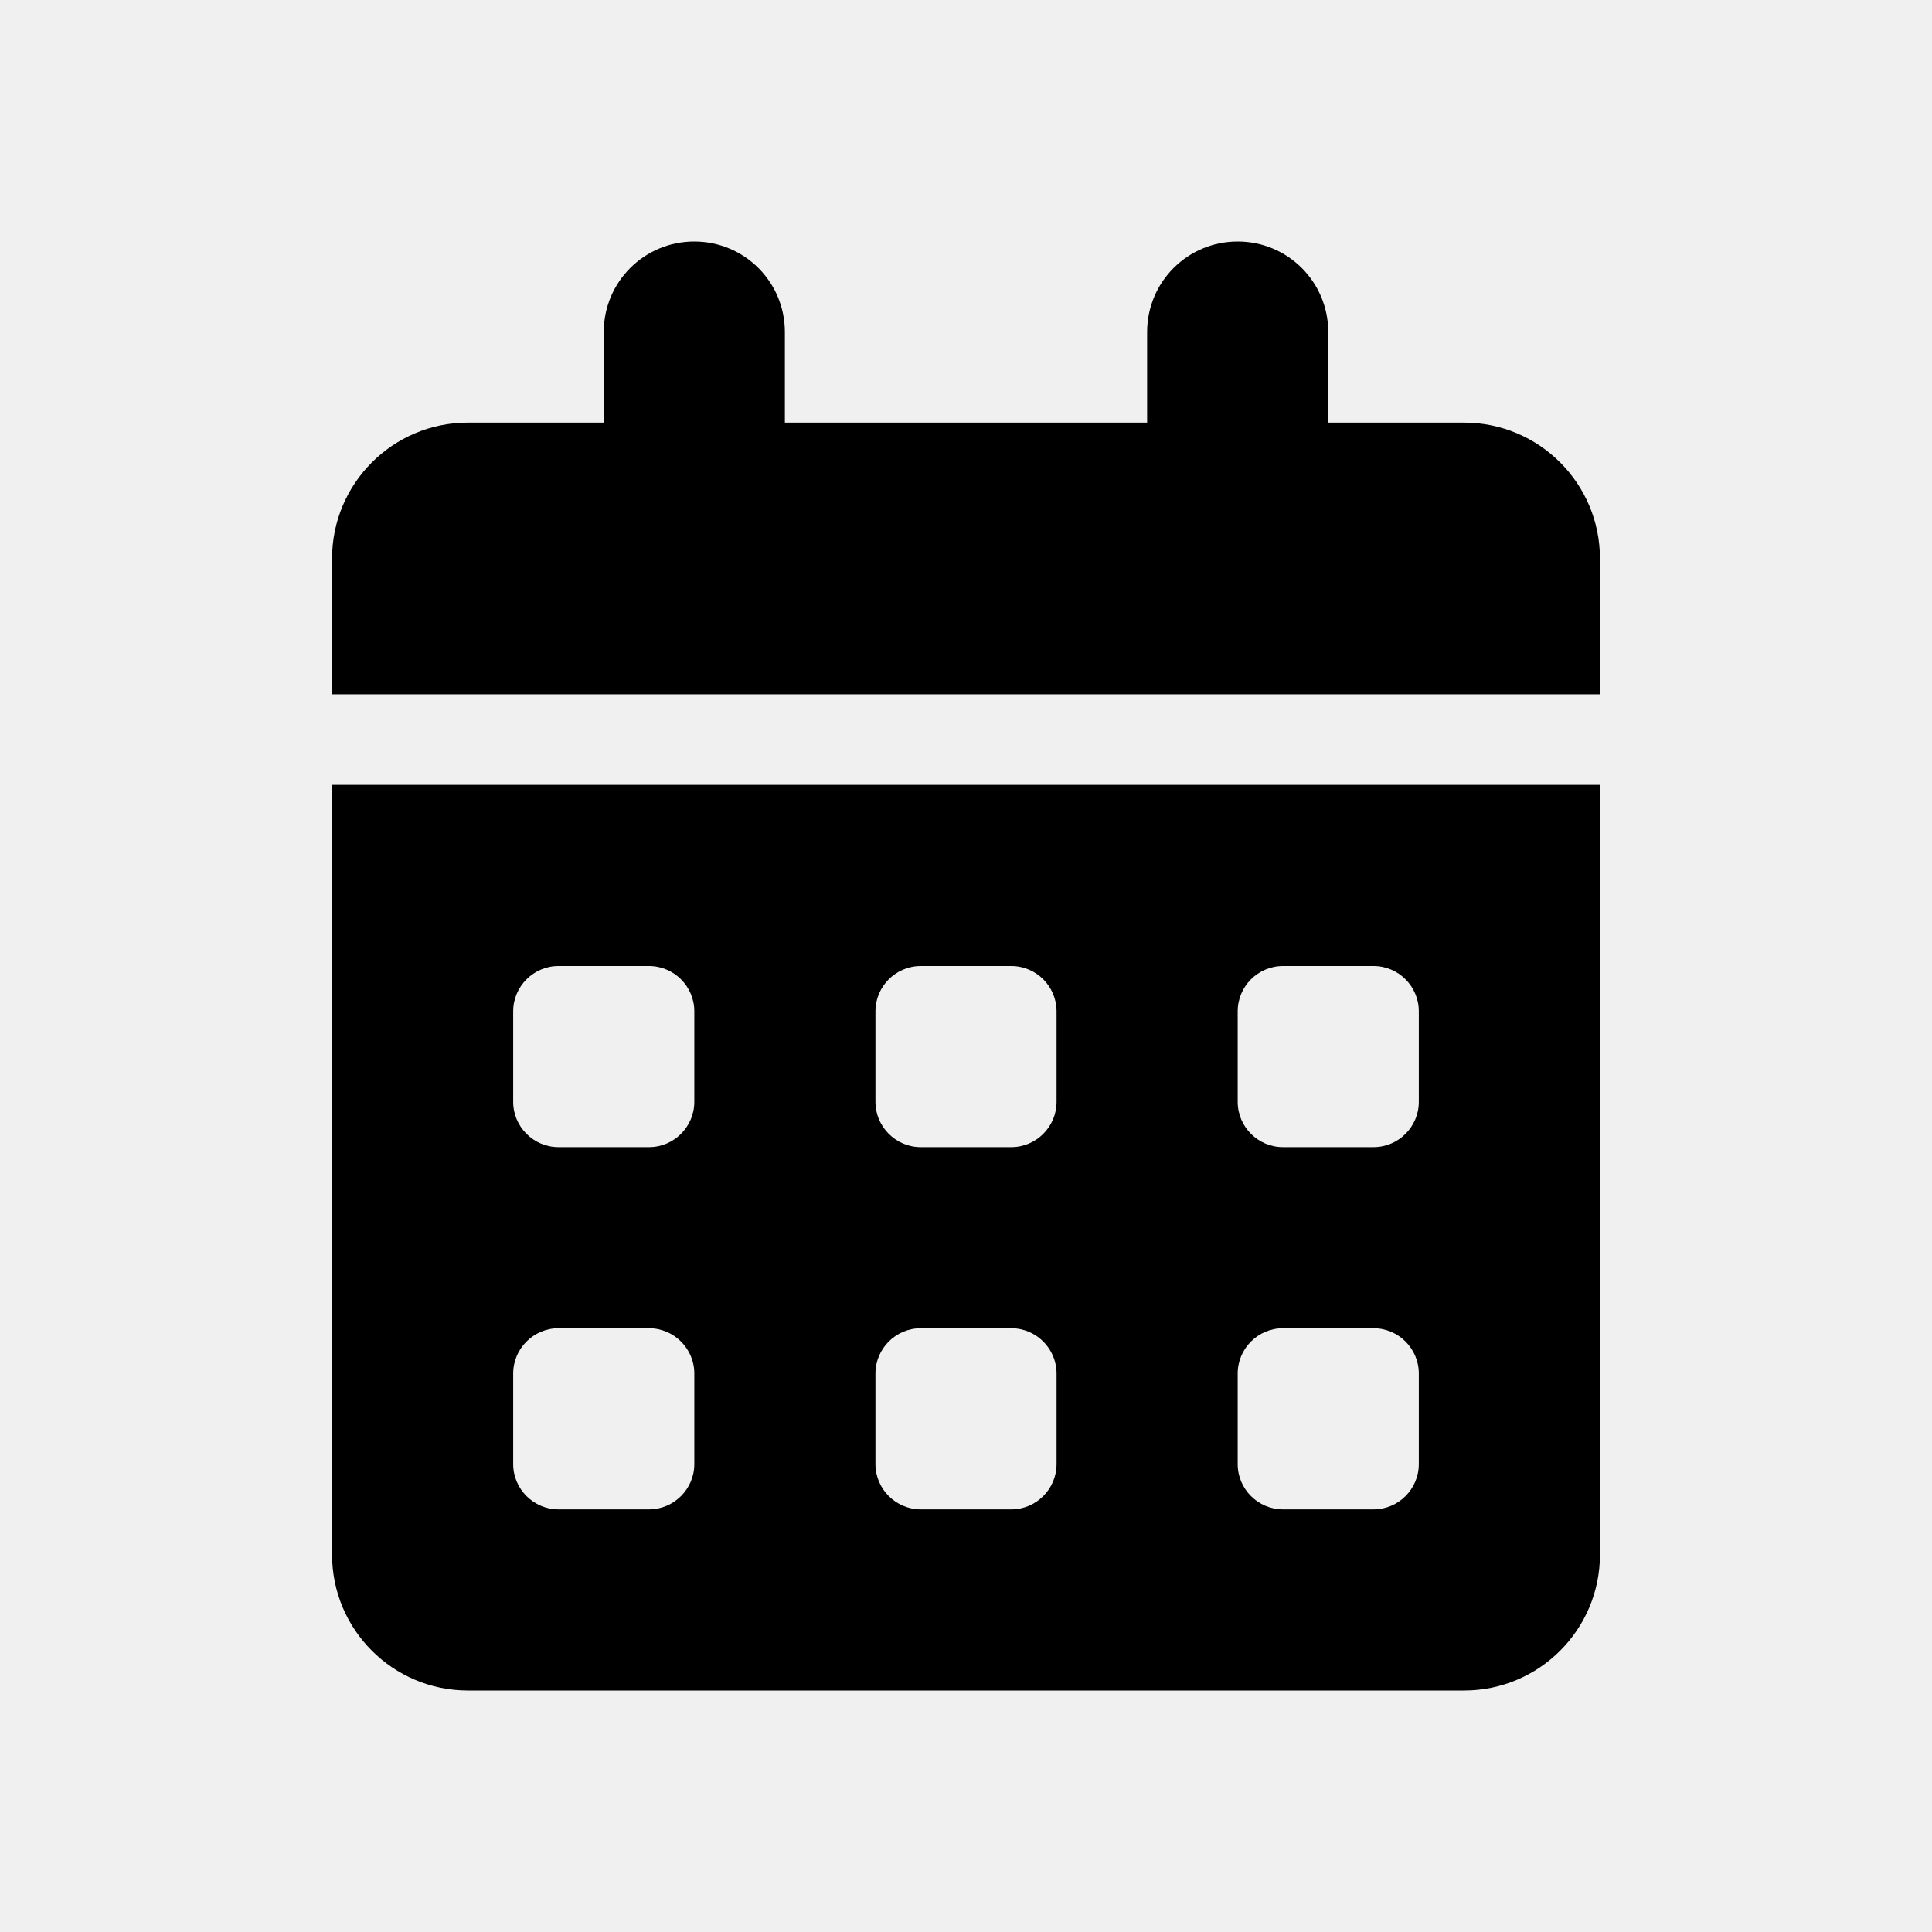
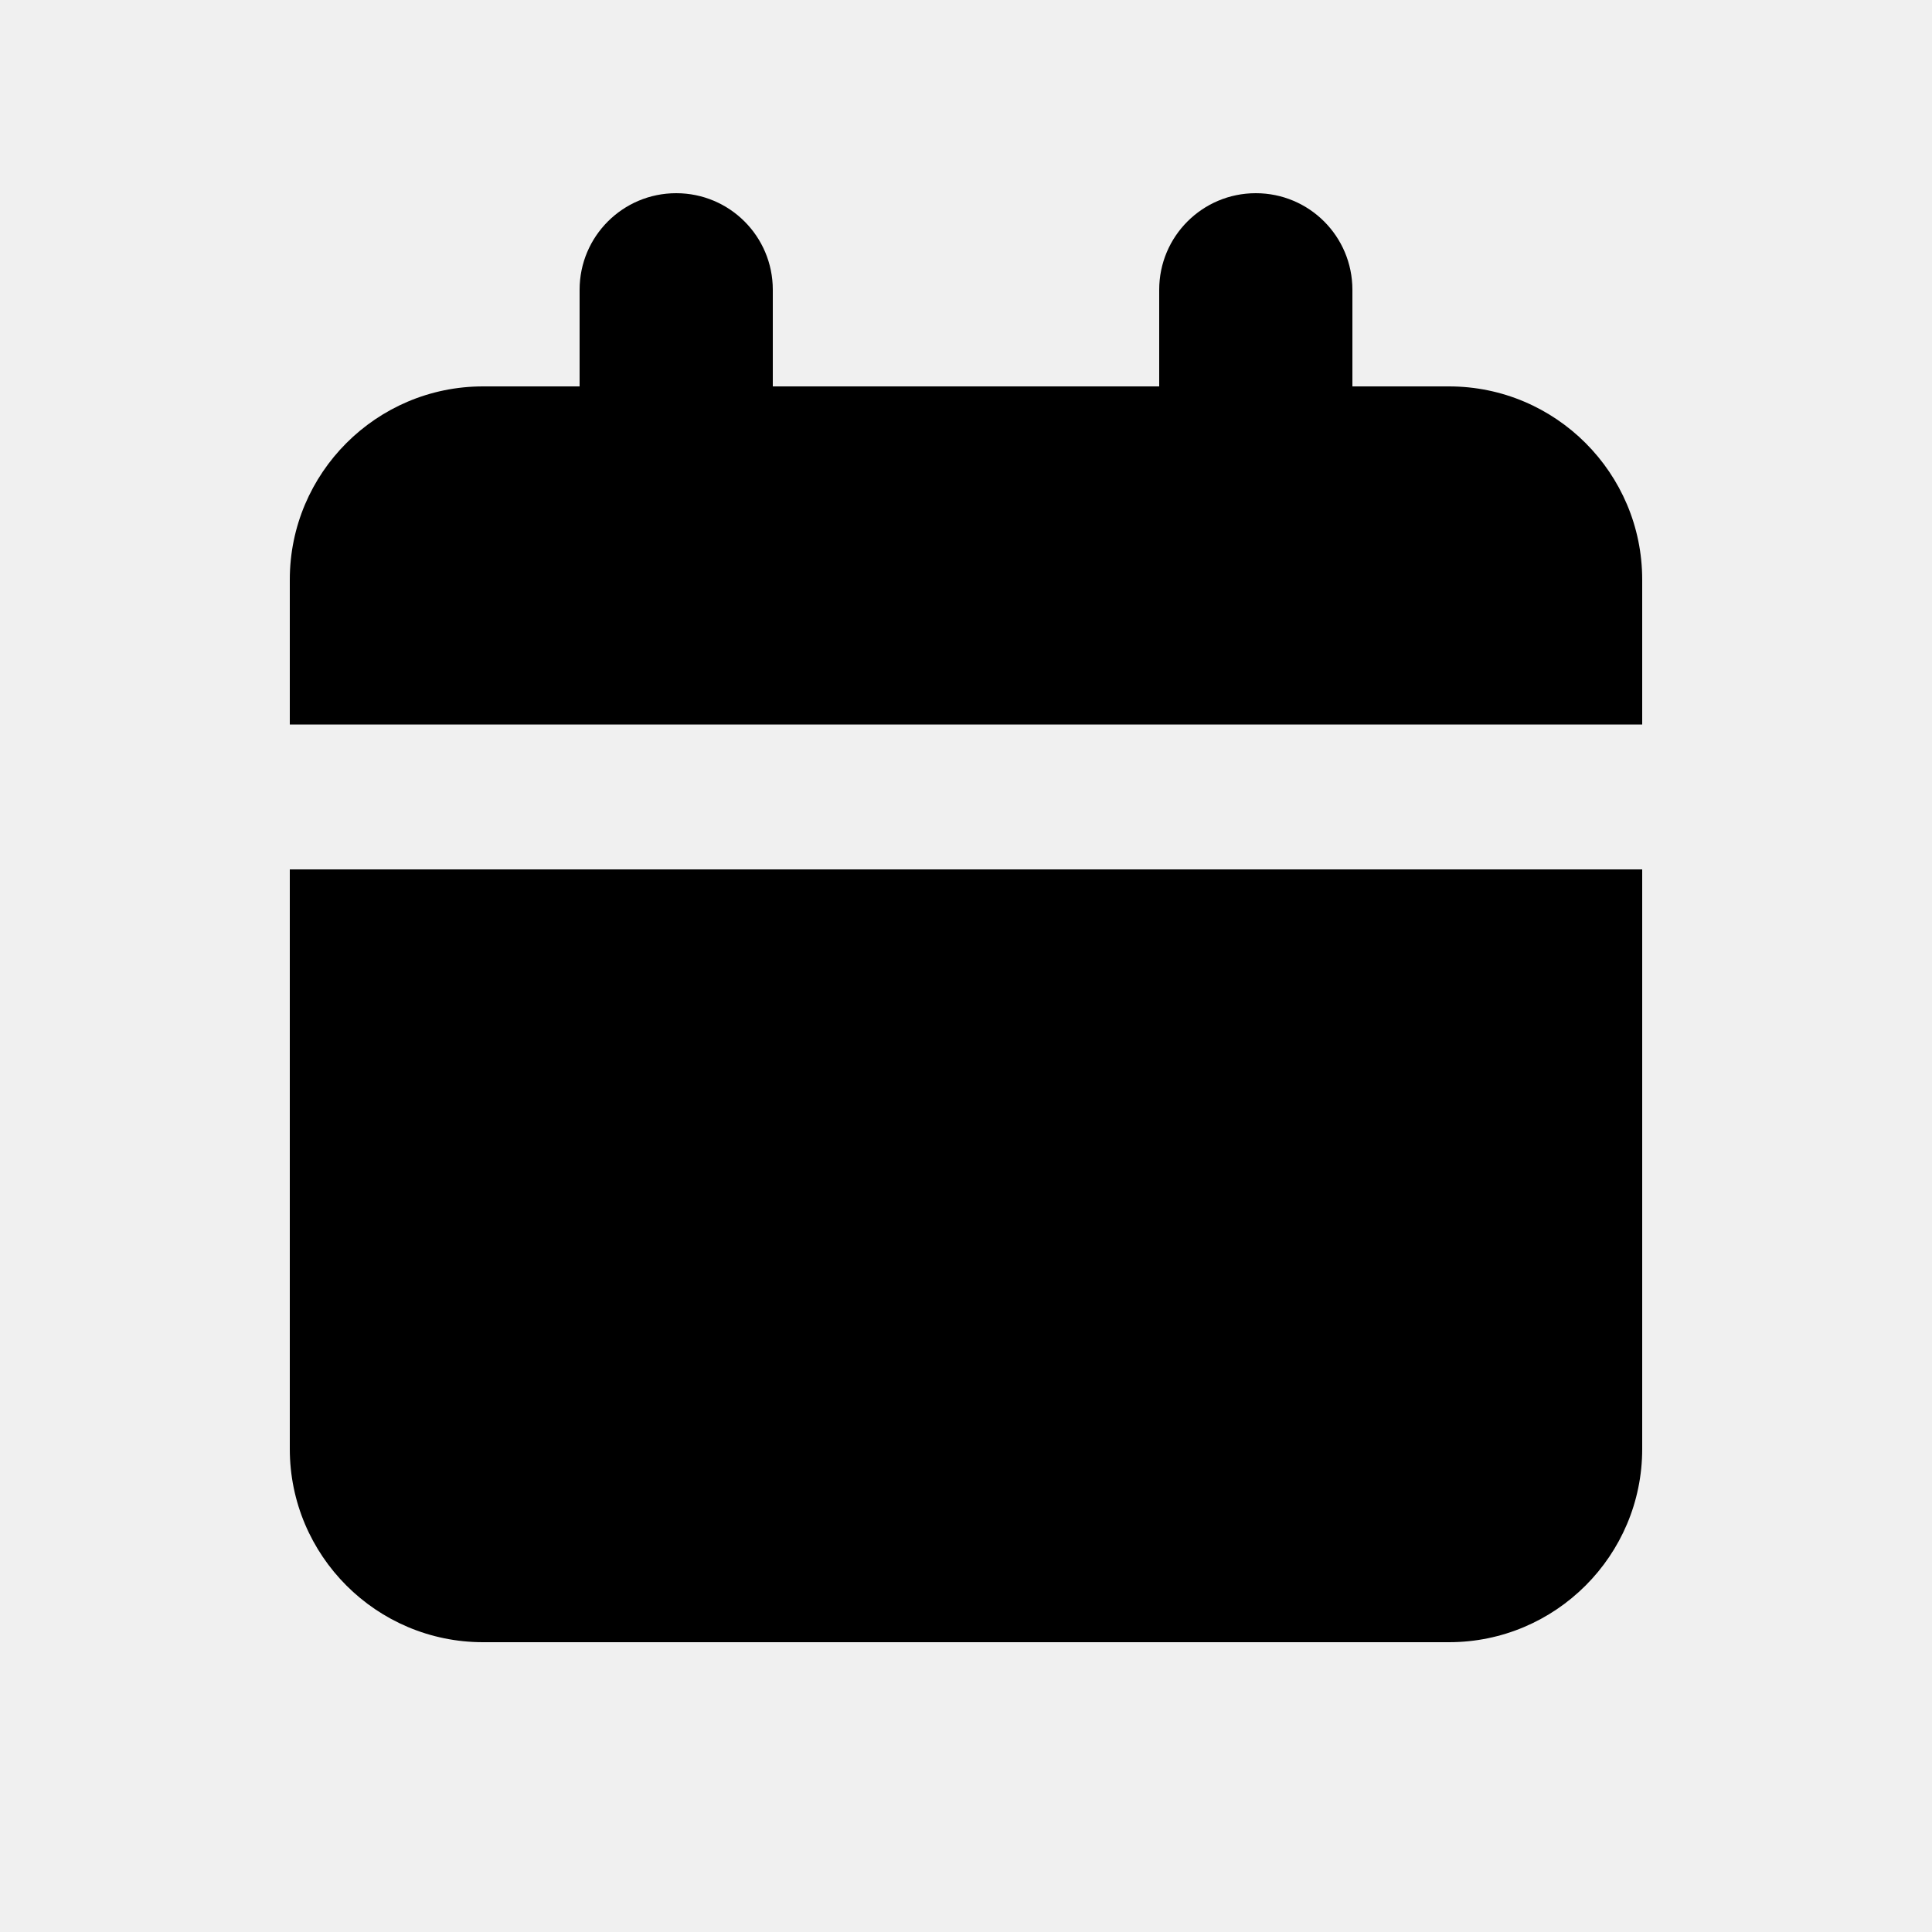
- <svg xmlns="http://www.w3.org/2000/svg" width="32" height="32" viewBox="0 0 32 32" fill="none">
-   <g opacity="1">
-     <g clip-path="url(#clip0_636_41657)">
-       <path d="M11.5 4C12.33 4 13 4.67 13 5.5V7H19V5.5C19 4.67 19.67 4 20.5 4C21.33 4 22 4.67 22 5.5V7H24.25C25.492 7 26.5 8.008 26.5 9.25V11.5H5.5V9.25C5.5 8.008 6.508 7 7.75 7H10V5.5C10 4.67 10.67 4 11.5 4ZM5.5 13H26.5V25.75C26.5 26.992 25.492 28 24.25 28H7.75C6.508 28 5.5 26.992 5.5 25.75V13ZM8.5 16.75V18.25C8.5 18.663 8.838 19 9.25 19H10.75C11.162 19 11.5 18.663 11.5 18.25V16.75C11.5 16.337 11.162 16 10.75 16H9.25C8.838 16 8.5 16.337 8.5 16.75ZM14.5 16.75V18.25C14.5 18.663 14.838 19 15.25 19H16.75C17.163 19 17.5 18.663 17.5 18.25V16.75C17.5 16.337 17.163 16 16.75 16H15.25C14.838 16 14.5 16.337 14.5 16.75ZM21.25 16C20.837 16 20.5 16.337 20.5 16.75V18.25C20.5 18.663 20.837 19 21.25 19H22.75C23.163 19 23.5 18.663 23.5 18.25V16.75C23.5 16.337 23.163 16 22.75 16H21.25ZM8.5 22.75V24.25C8.5 24.663 8.838 25 9.25 25H10.75C11.162 25 11.5 24.663 11.5 24.25V22.75C11.5 22.337 11.162 22 10.75 22H9.25C8.838 22 8.5 22.337 8.5 22.75ZM15.25 22C14.838 22 14.5 22.337 14.5 22.75V24.25C14.5 24.663 14.838 25 15.25 25H16.75C17.163 25 17.5 24.663 17.5 24.25V22.75C17.5 22.337 17.163 22 16.75 22H15.25ZM20.5 22.75V24.25C20.5 24.663 20.837 25 21.25 25H22.75C23.163 25 23.5 24.663 23.5 24.25V22.75C23.5 22.337 23.163 22 22.75 22H21.25C20.837 22 20.5 22.337 20.5 22.75Z" fill="black" />
-     </g>
-   </g>
-   <defs>
-     <clipPath id="clip0_636_41657">
-       <rect width="21" height="24" fill="white" transform="translate(5.5 4)" />
-     </clipPath>
-   </defs>
+ <svg xmlns="http://www.w3.org/2000/svg" viewBox="0 0 640 640">
+   <path d="M224 64C206.3 64 192 78.3 192 96L192 128L160 128C124.7 128 96 156.7 96 192L96 240L544 240L544 192C544 156.7 515.3 128 480 128L448 128L448 96C448 78.3 433.7 64 416 64C398.3 64 384 78.3 384 96L384 128L256 128L256 96C256 78.3 241.7 64 224 64zM96 288L96 480C96 515.3 124.7 544 160 544L480 544C515.3 544 544 515.3 544 480L544 288L96 288z" />
</svg>
